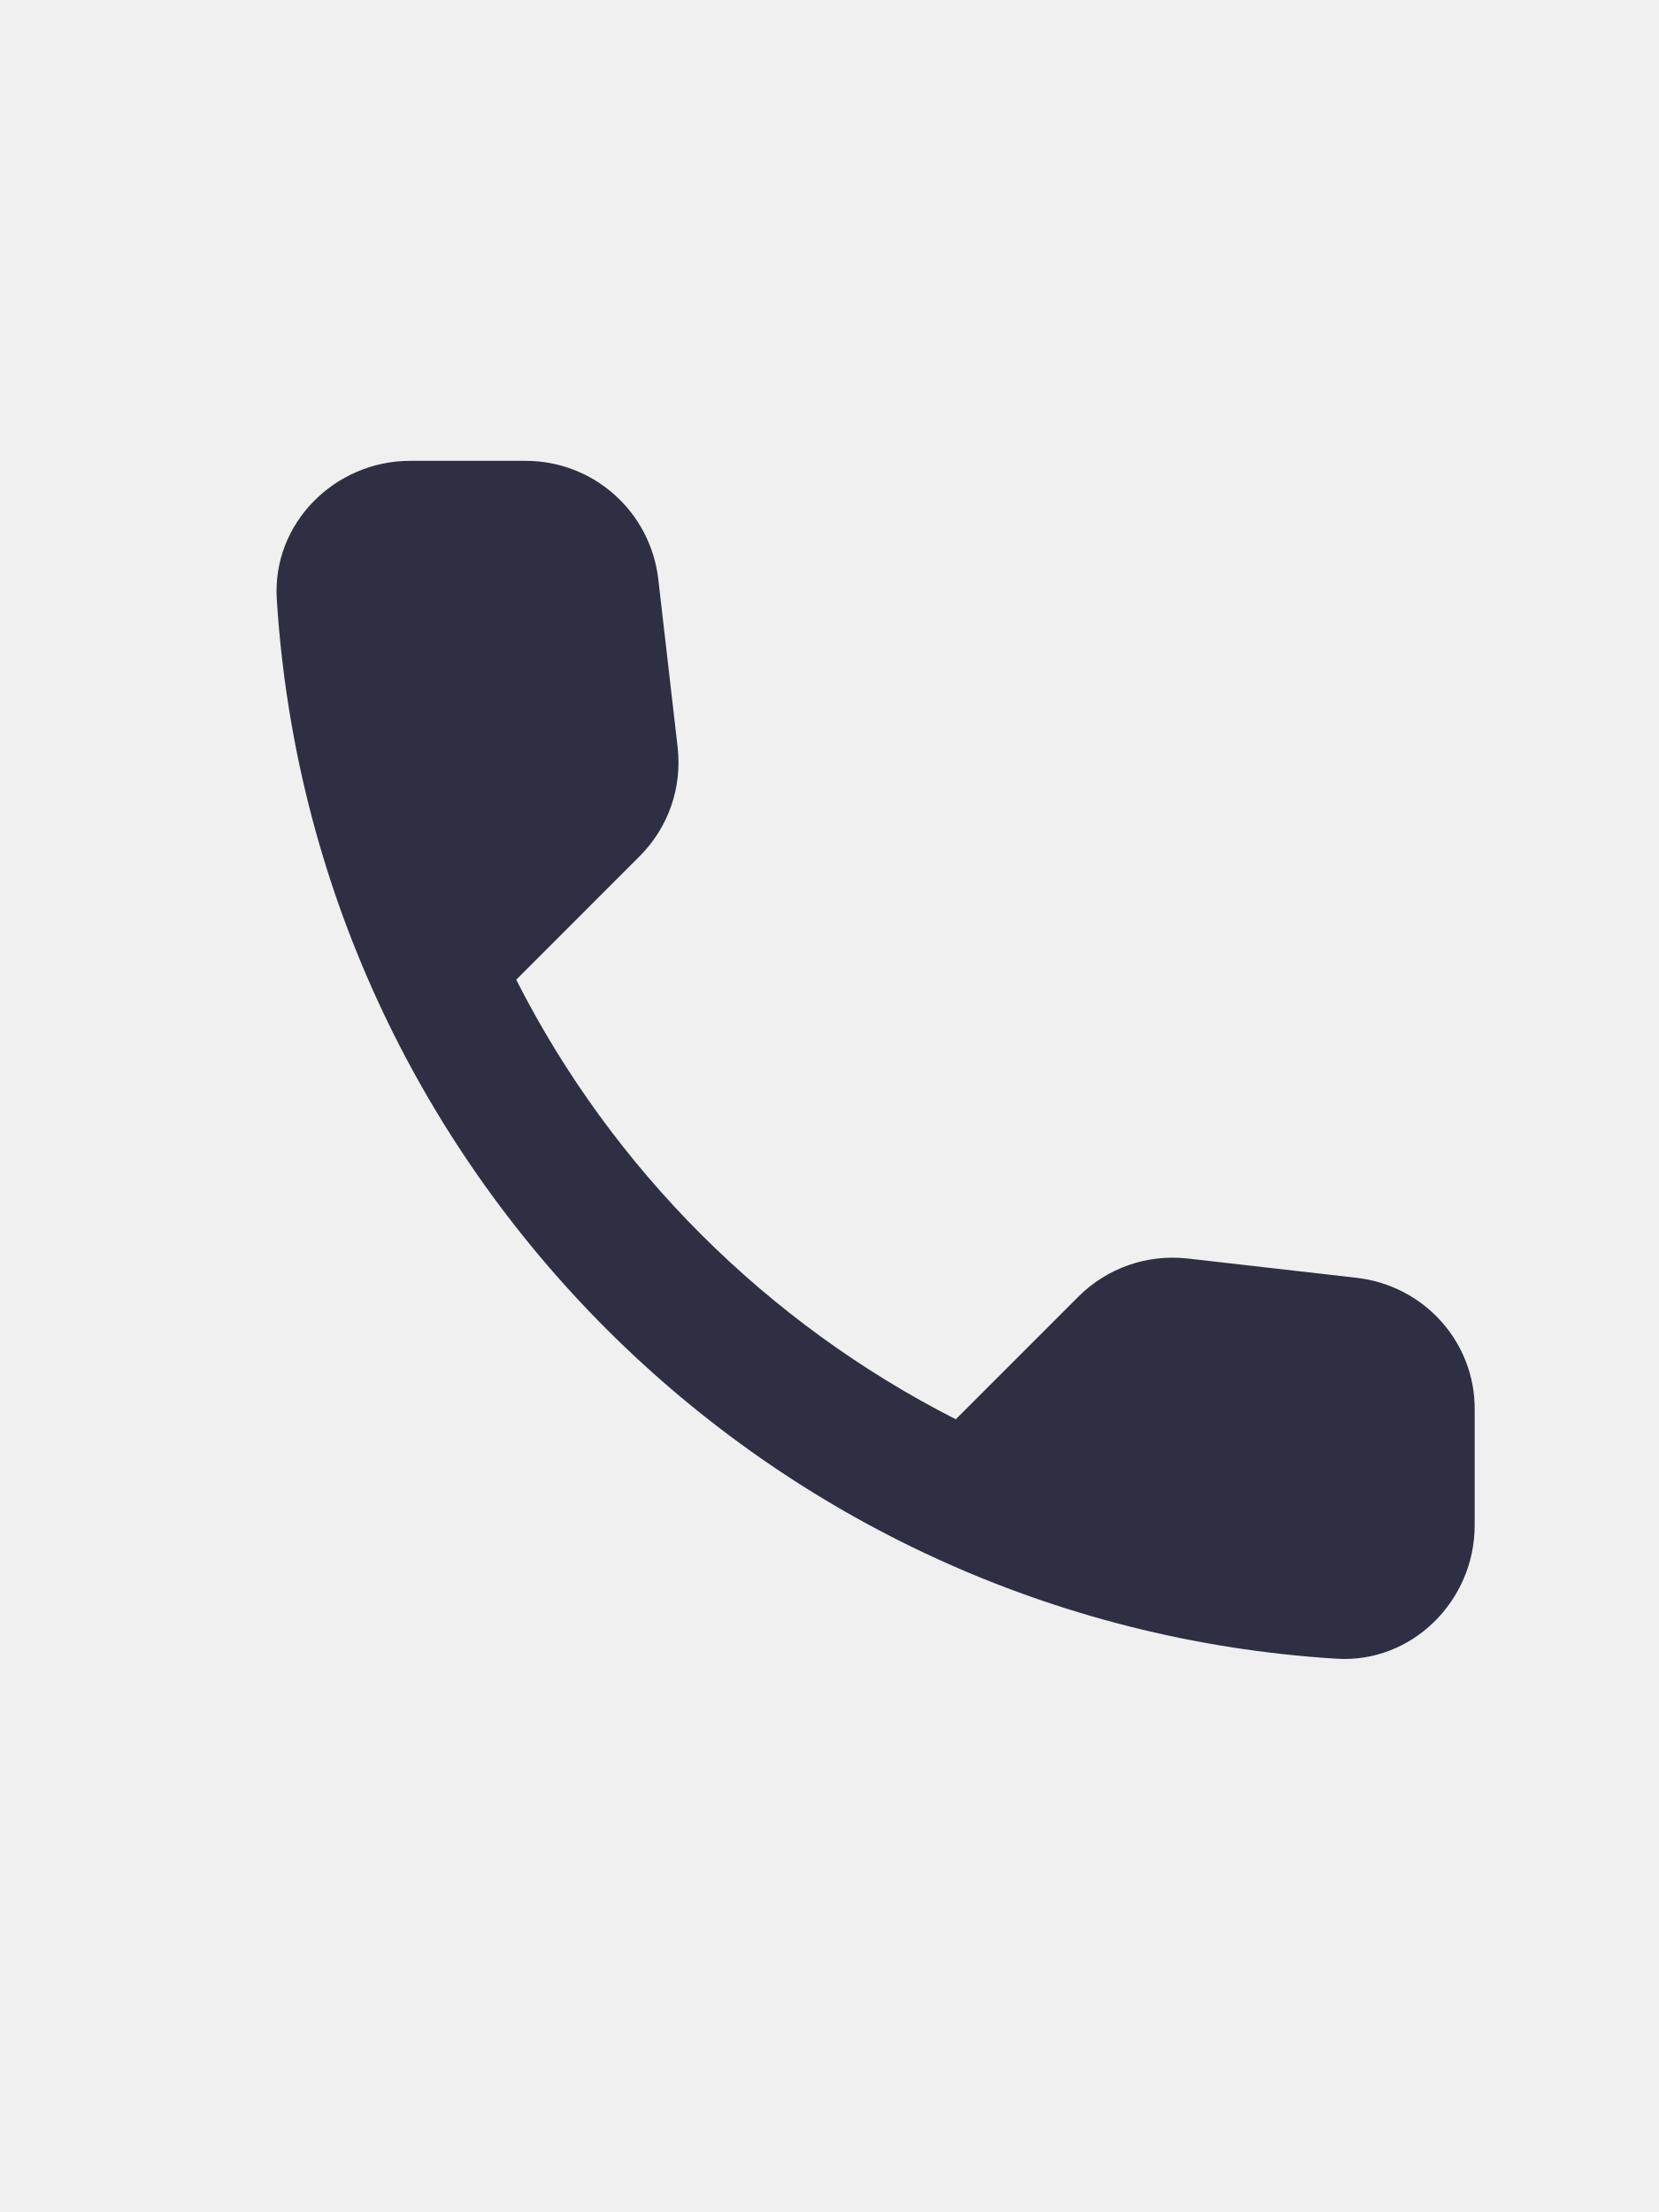
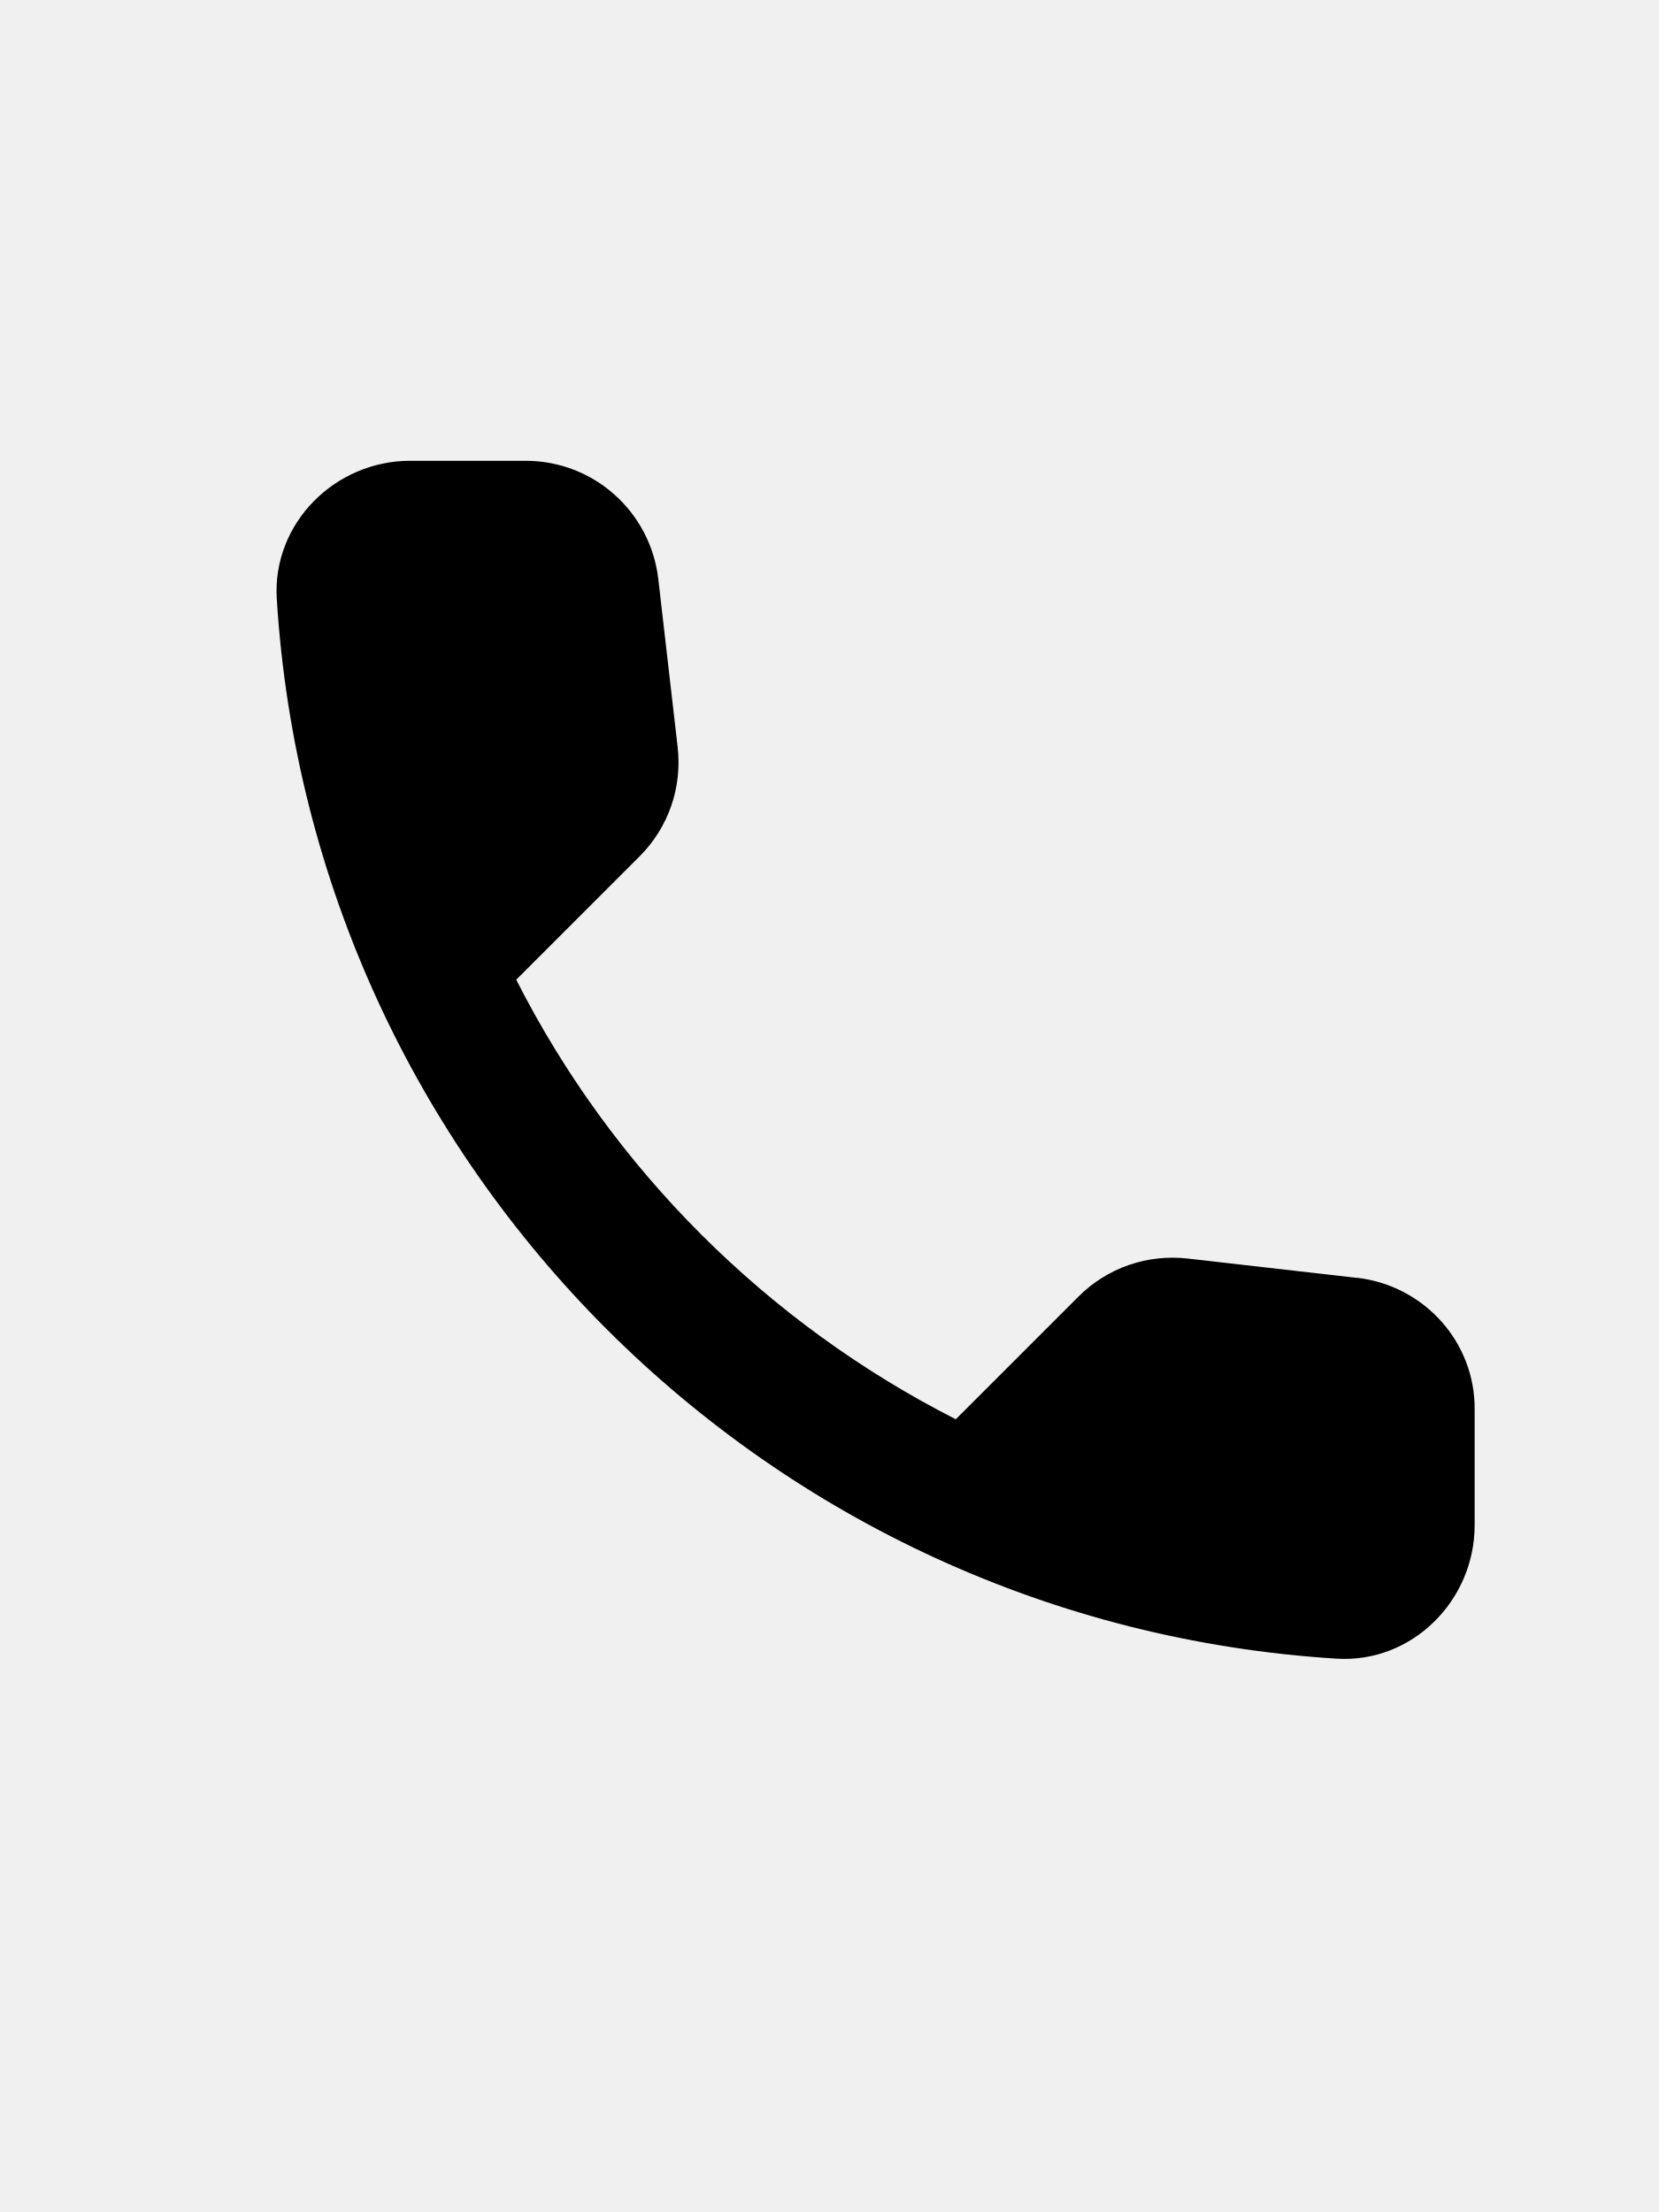
- <svg xmlns="http://www.w3.org/2000/svg" width="18" height="24" viewBox="0 0 18 24" fill="none">
-   <g id="phone-black-18dp 1" clip-path="url(#clip0_297083_8305)">
-     <path id="Vector" d="M14.726 13.865L12.888 13.655C12.447 13.605 12.012 13.757 11.701 14.068L10.37 15.399C8.322 14.357 6.643 12.685 5.601 10.63L6.939 9.291C7.251 8.98 7.403 8.546 7.352 8.105L7.142 6.281C7.055 5.55 6.44 5 5.702 5H4.45C3.632 5 2.952 5.68 3.003 6.498C3.386 12.678 8.329 17.614 14.502 17.997C15.32 18.048 16 17.368 16 16.55V15.298C16.007 14.567 15.457 13.952 14.726 13.865Z" fill="#2E2F42" />
-   </g>
-   <defs>
-     <clipPath id="clip0_297083_8305">
-       <rect width="18" height="24" fill="white" />
-     </clipPath>
-   </defs>
+ <svg xmlns="http://www.w3.org/2000/svg" version="1.1" width="24" height="32" viewBox="0 0 24 32">
+   <path d="M19.635 18.487l-2.451-0.28c-0.589-0.067-1.167 0.135-1.582 0.55l-1.775 1.775c-2.731-1.389-4.969-3.618-6.359-6.359l1.785-1.785c0.415-0.415 0.618-0.994 0.55-1.582l-0.28-2.432c-0.116-0.975-0.936-1.708-1.92-1.708h-1.669c-1.090 0-1.997 0.907-1.93 1.997 0.511 8.24 7.102 14.821 15.332 15.332 1.090 0.068 1.997-0.839 1.997-1.93v-1.669c0.010-0.975-0.724-1.795-1.698-1.911z" />
</svg>
